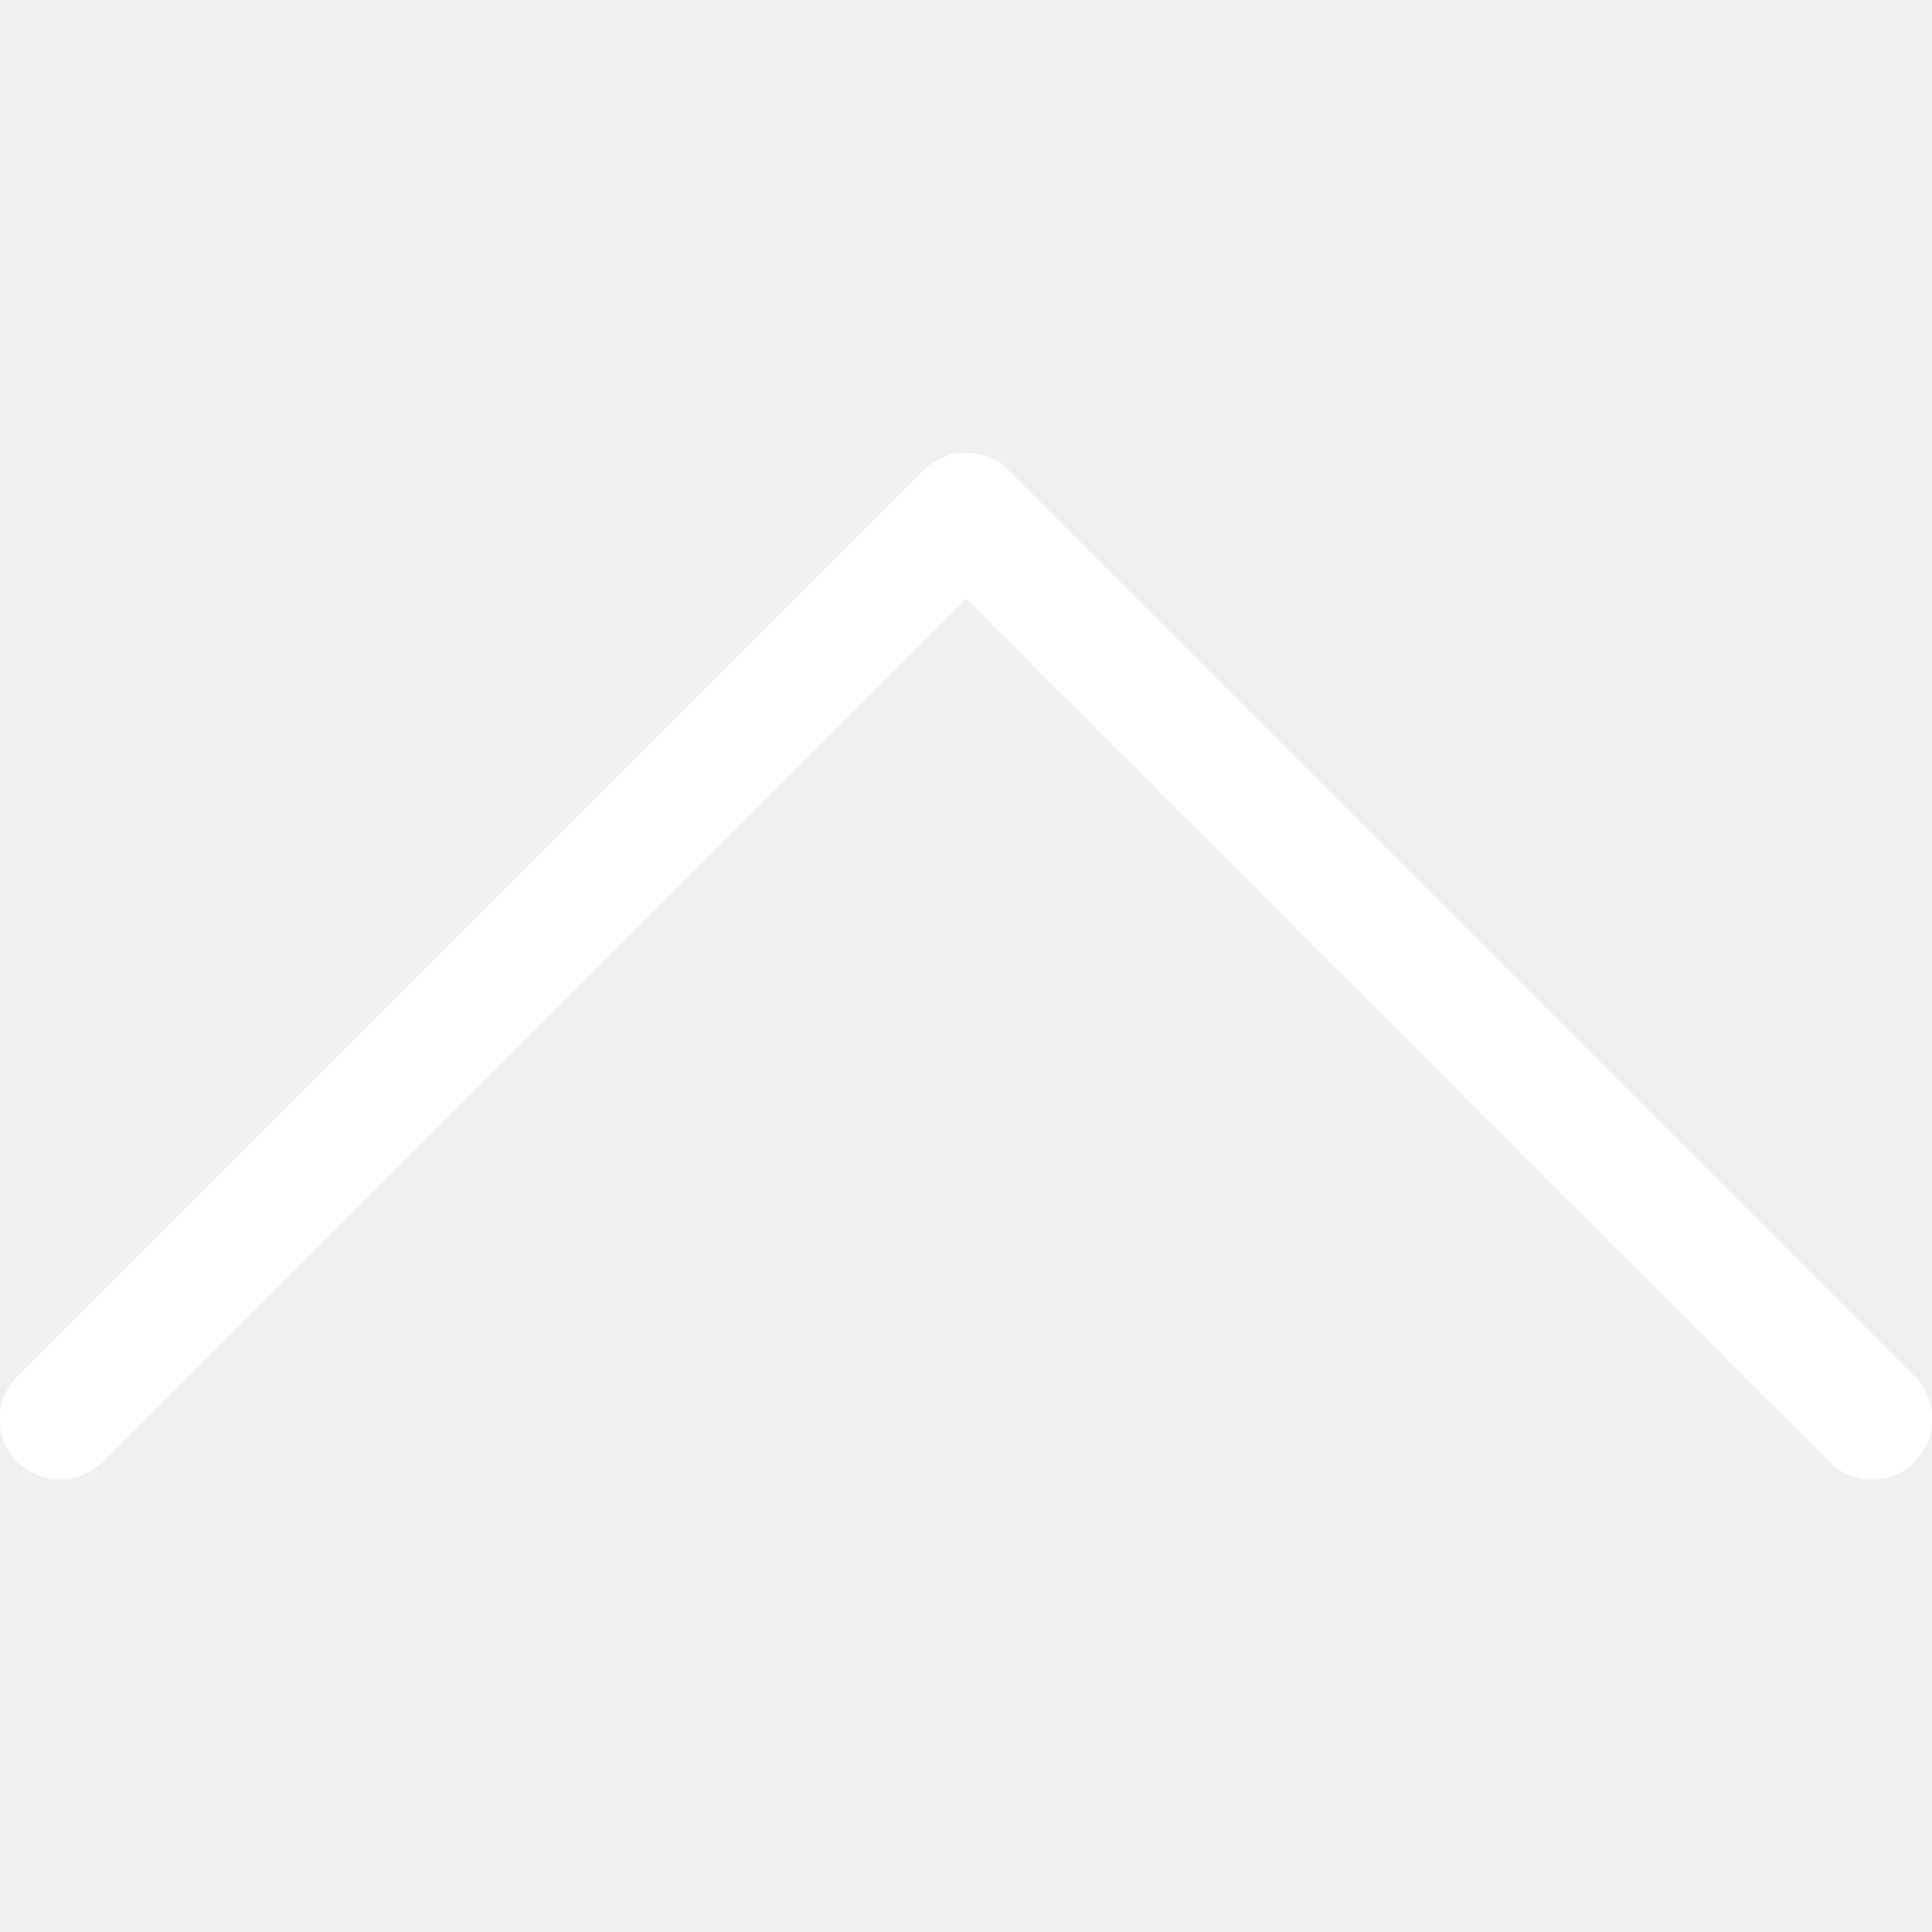
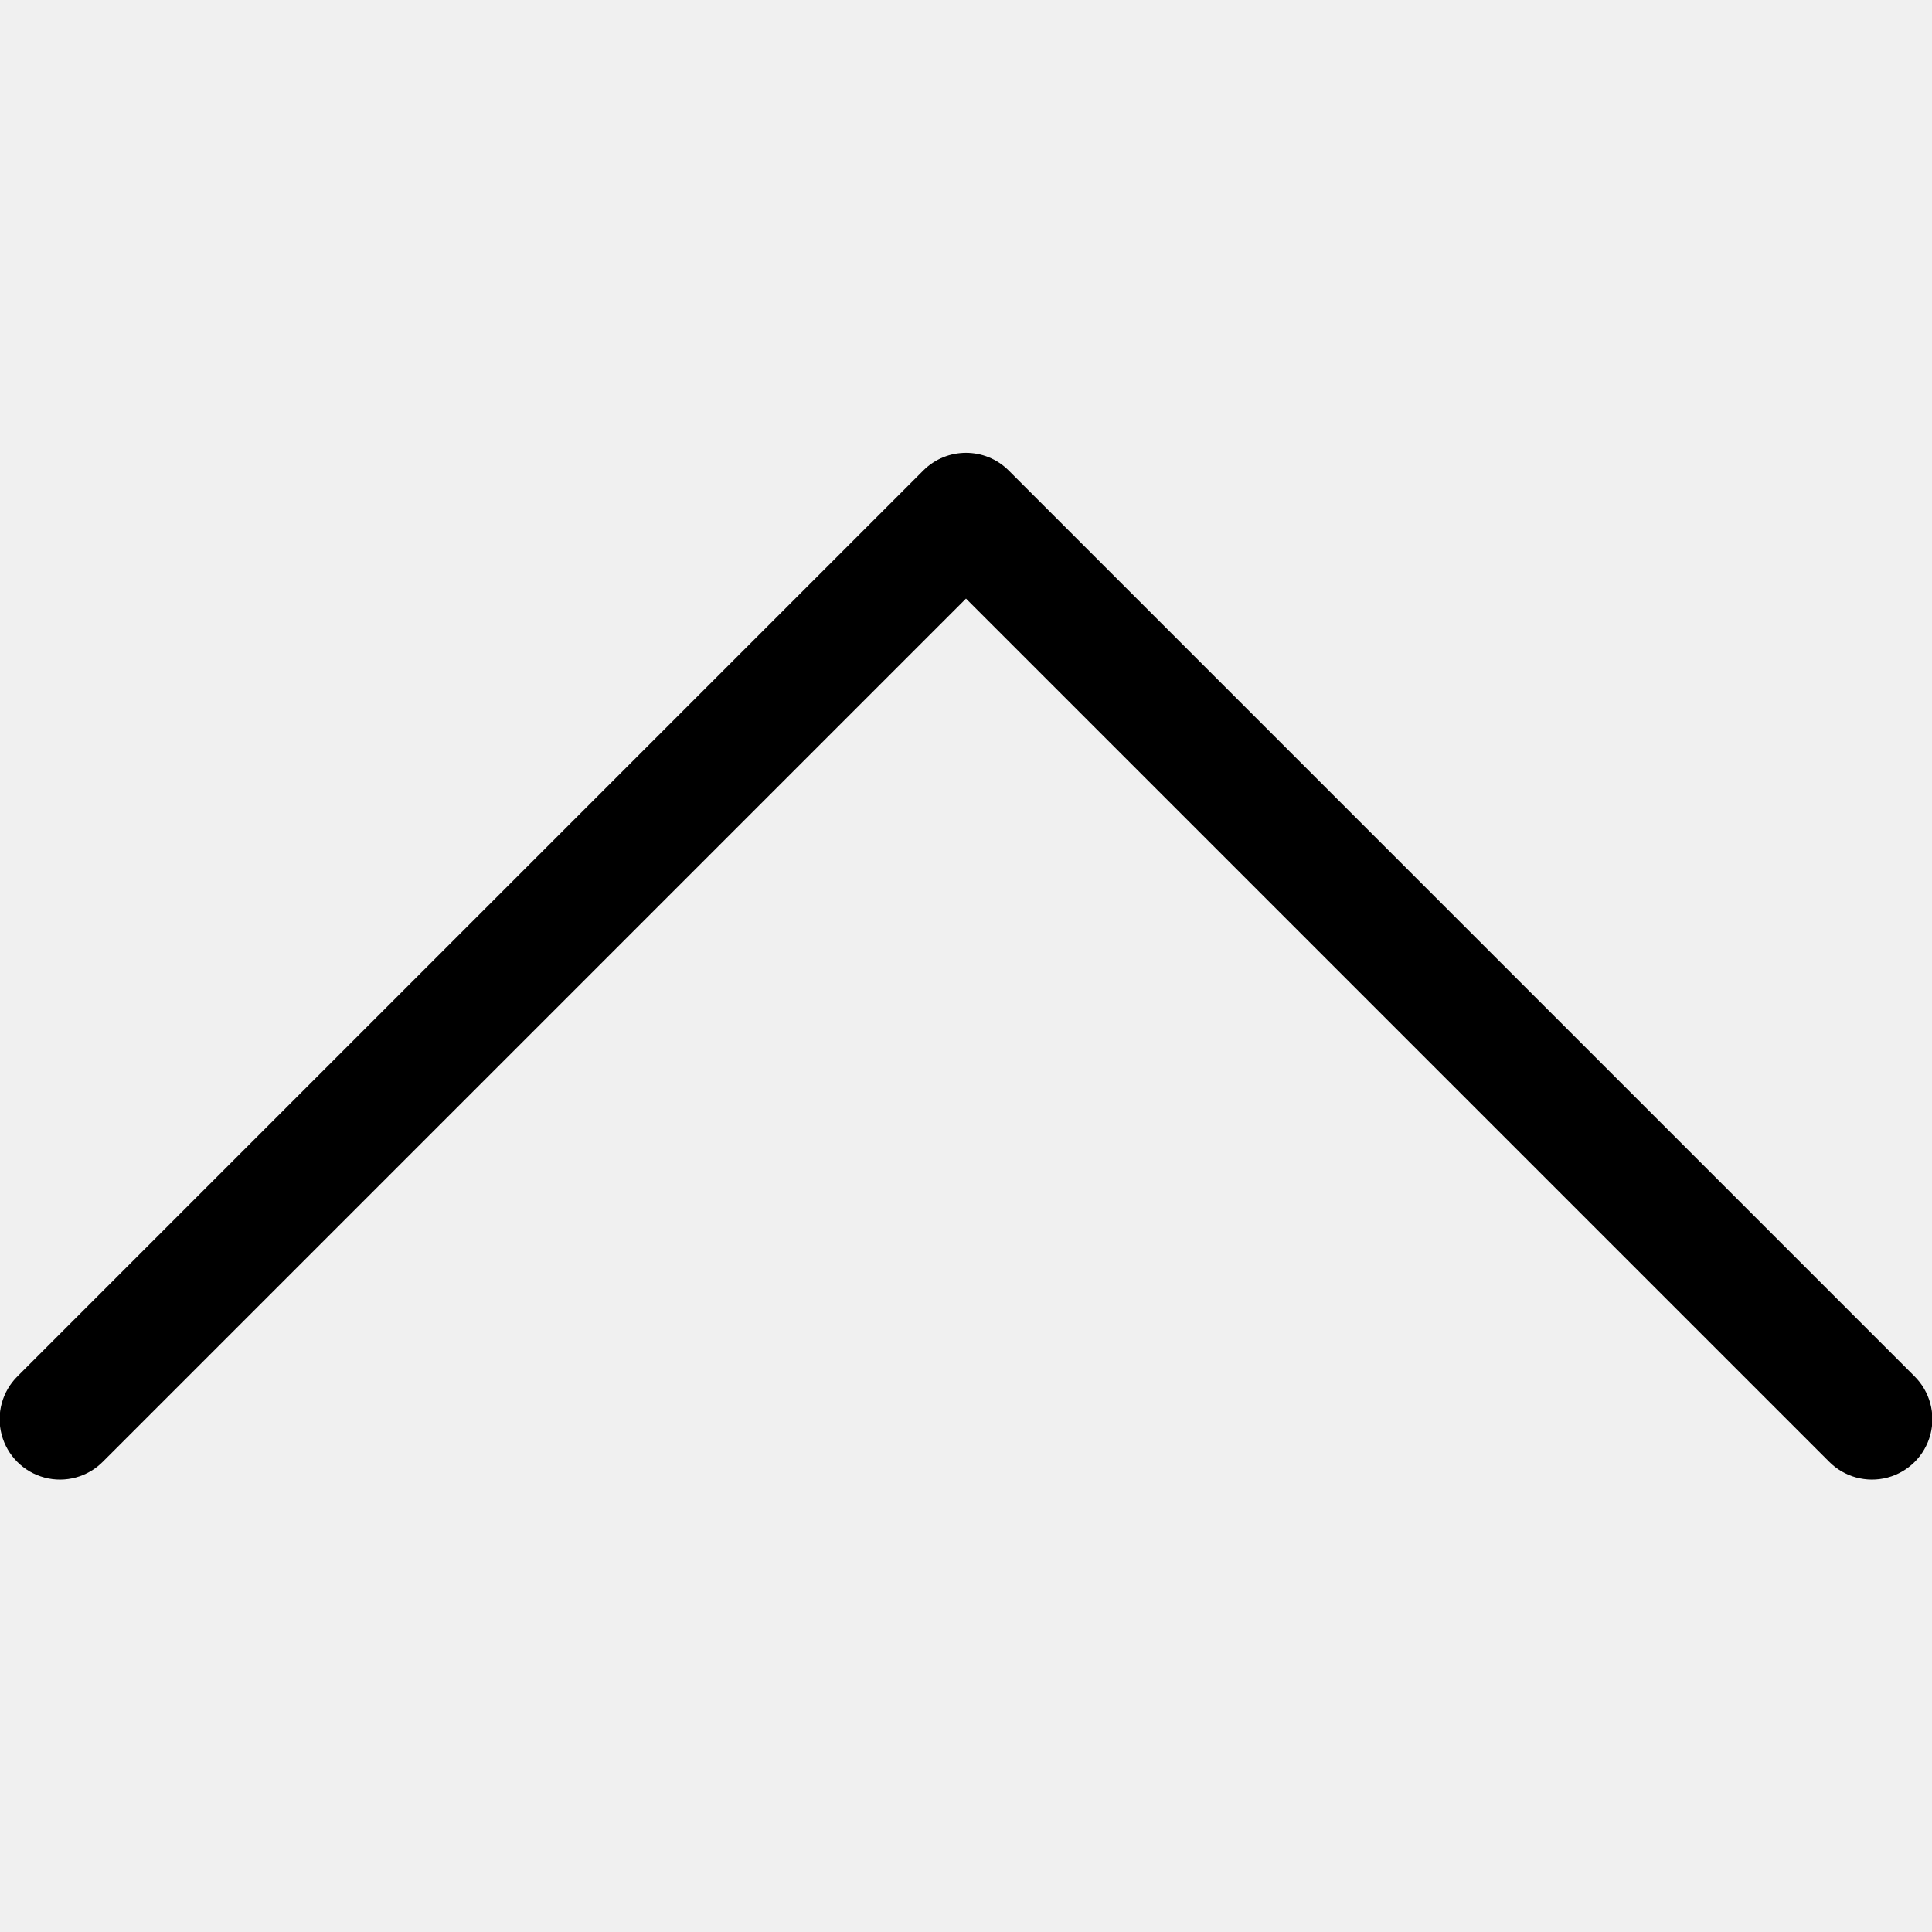
- <svg xmlns="http://www.w3.org/2000/svg" fill="#fff" id="Layer_1" height="512" viewBox="0 0 512 512" width="512" data-name="Layer 1">
+ <svg xmlns="http://www.w3.org/2000/svg" fill="black" id="Layer_1" height="512" viewBox="0 0 512 512" width="512" data-name="Layer 1">
  <path transform="rotate(90, 256, 256)" d="m387.312 484.687a16 16 0 1 1 -22.627 22.626l-240-240a16 16 0 0 1 0-22.626l240-240a16 16 0 1 1 22.627 22.626l-228.683 228.687z" />
</svg>
